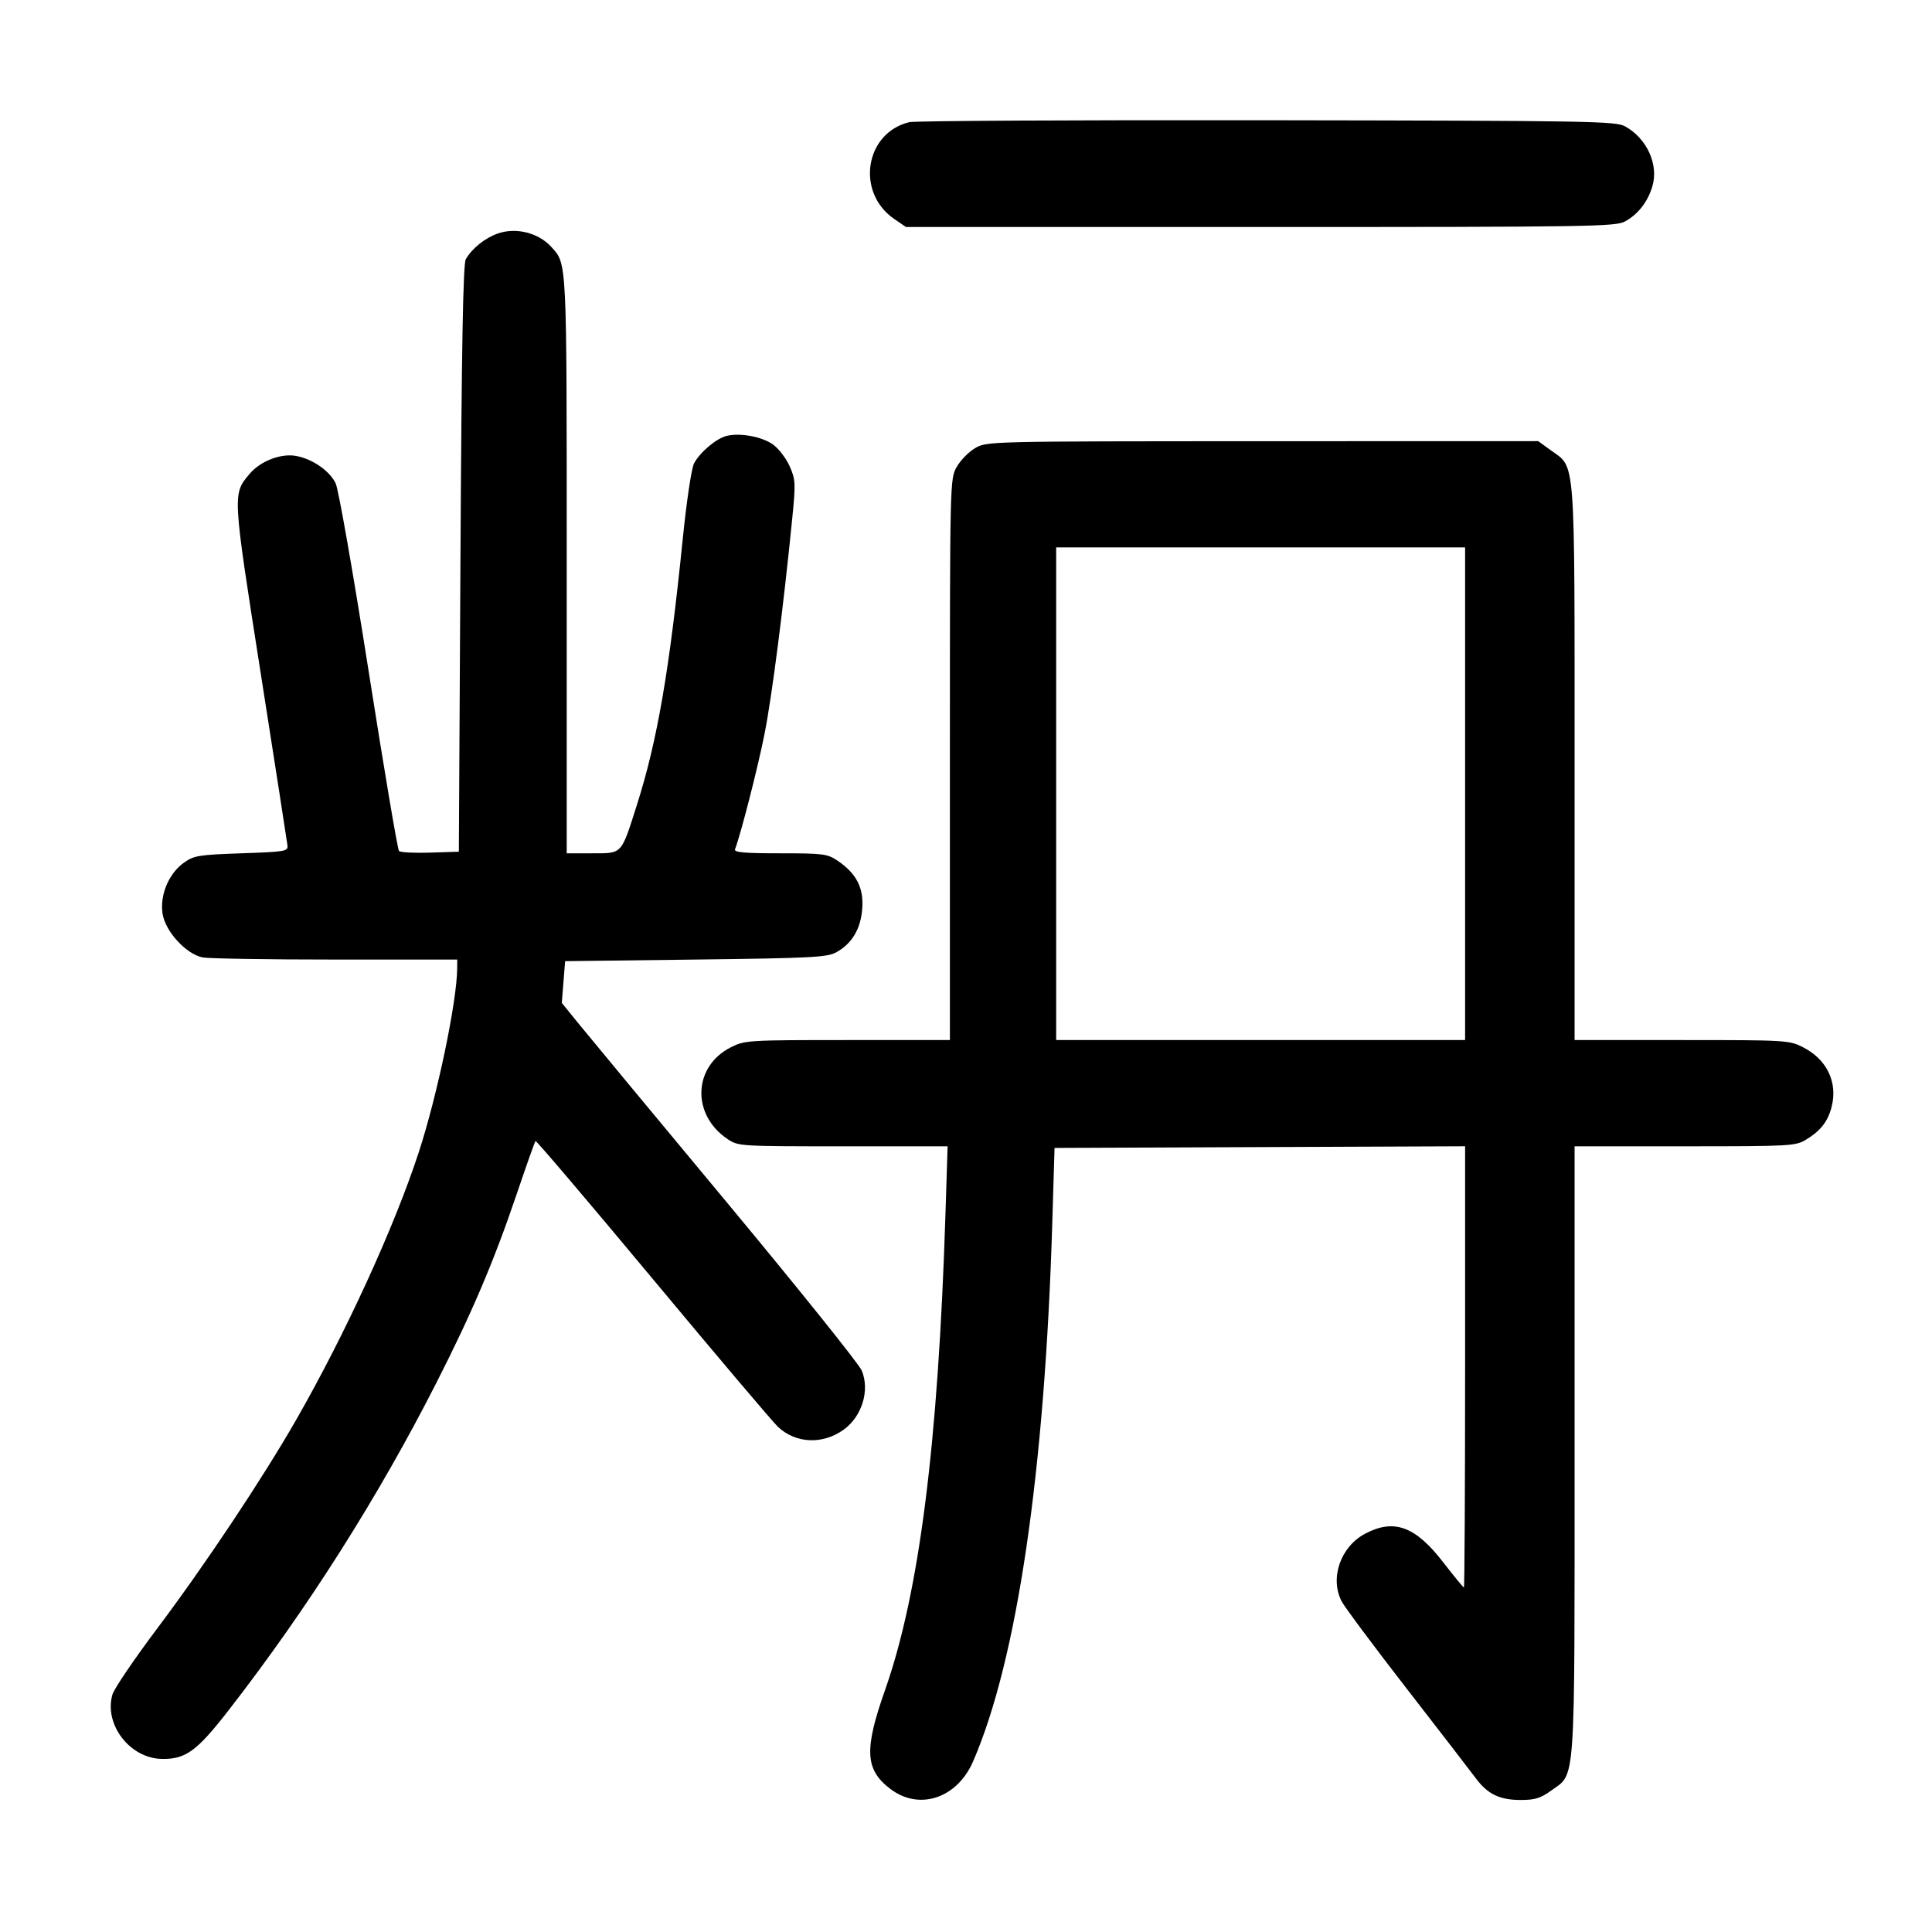
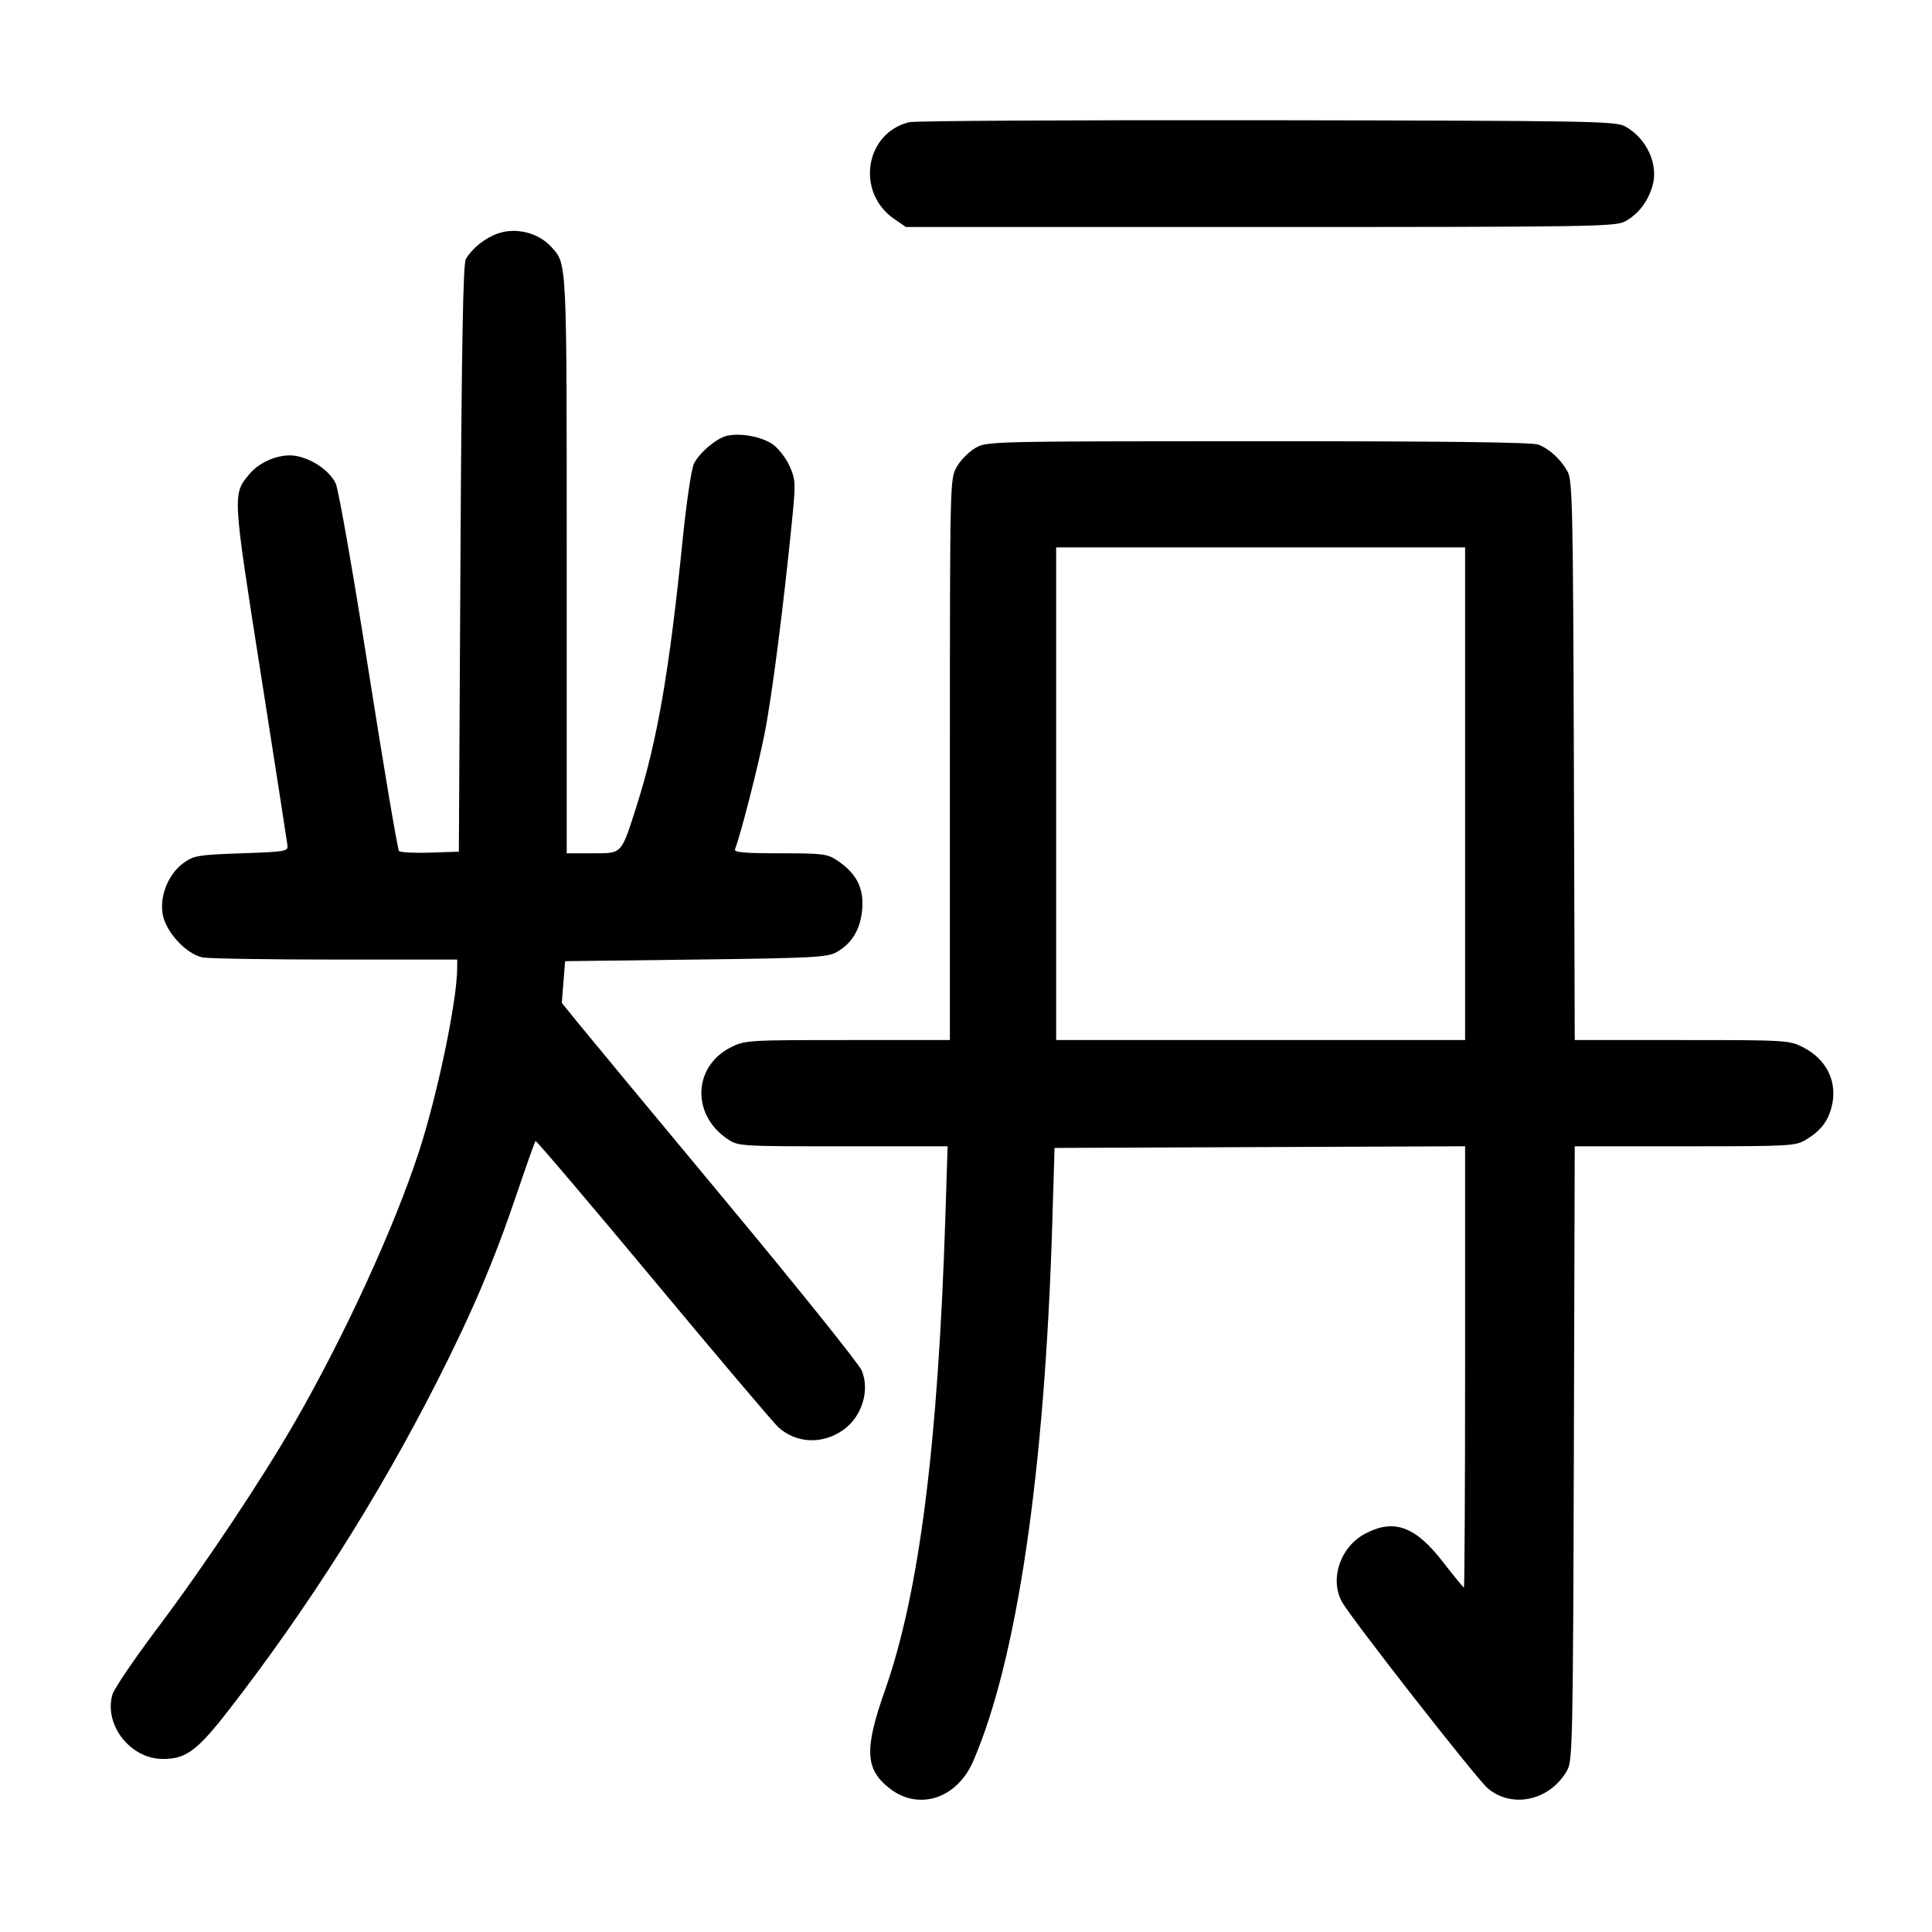
<svg xmlns="http://www.w3.org/2000/svg" width="1000" height="1000" viewBox="0 0 1000 1000" version="1.1" id="svg5">
-   <path d="M470.658 63.226 C 447.635 68.806,442.854 99.638,462.883 113.362 L 468.922 117.500 652.378 117.500 C 823.149 117.500,836.198 117.301,841.103 114.617 C 847.879 110.909,852.836 104.547,855.265 96.441 C 858.627 85.218,852.402 71.566,841.103 65.383 C 836.208 62.705,823.031 62.481,655.833 62.236 C 556.833 62.090,473.504 62.536,470.658 63.226 M257.759 120.831 C 251.062 123.149,244.380 128.497,241.097 134.167 C 239.690 136.596,238.941 178.626,238.333 289.167 L 237.500 440.833 222.652 441.319 C 214.486 441.586,207.226 441.211,206.519 440.485 C 205.813 439.760,198.747 397.917,190.819 347.500 C 182.890 297.083,175.220 253.329,173.774 250.268 C 170.673 243.701,161.614 237.443,153.068 235.962 C 145.247 234.607,134.715 238.710,129.205 245.259 C 120.311 255.828,120.259 254.894,134.923 348.333 C 142.331 395.542,148.567 435.667,148.780 437.500 C 149.147 440.665,147.944 440.875,125.000 441.667 C 102.856 442.430,100.362 442.836,95.207 446.513 C 87.358 452.111,82.688 463.221,84.133 472.860 C 85.514 482.065,96.281 493.840,104.893 495.562 C 107.931 496.170,138.823 496.667,173.542 496.667 L 236.667 496.667 236.636 501.250 C 236.522 518.364,226.348 567.042,216.738 596.448 C 204.055 635.260,178.770 690.428,153.237 735.000 C 135.896 765.271,106.129 809.963,81.375 842.894 C 69.498 858.694,59.070 874.069,58.201 877.061 C 53.702 892.559,67.217 910.158,83.812 910.409 C 96.212 910.597,101.913 906.403,118.720 884.726 C 159.348 832.326,195.756 774.914,225.825 715.833 C 244.337 679.460,255.702 652.737,267.551 617.722 C 272.473 603.178,276.807 590.971,277.181 590.597 C 277.556 590.222,304.886 622.372,337.915 662.041 C 370.945 701.710,400.113 736.159,402.734 738.595 C 411.974 747.180,425.739 747.781,436.564 740.073 C 446.145 733.251,450.332 719.676,446.030 709.380 C 444.614 705.992,412.866 666.436,375.478 621.477 C 338.090 576.519,303.739 535.089,299.143 529.412 L 290.787 519.091 291.643 508.295 L 292.500 497.500 360.000 496.667 C 419.921 495.927,428.093 495.509,432.785 492.942 C 441.013 488.441,445.570 480.749,446.313 470.109 C 447.061 459.412,443.211 452.025,433.464 445.456 C 428.259 441.949,426.048 441.667,403.742 441.667 C 385.148 441.667,379.826 441.191,380.442 439.583 C 383.427 431.791,392.237 397.379,395.696 380.000 C 399.545 360.656,405.532 314.110,410.086 268.122 C 411.874 250.060,411.781 248.239,408.712 241.302 C 406.902 237.209,403.007 232.141,400.058 230.041 C 394.380 225.998,382.956 223.897,376.061 225.627 C 370.681 226.978,362.170 234.191,359.215 239.907 C 357.898 242.453,355.346 259.597,353.353 279.292 C 346.482 347.162,340.233 383.376,329.648 416.667 C 321.418 442.549,322.230 441.667,306.624 441.667 L 293.333 441.667 293.333 292.446 C 293.333 132.911,293.523 136.831,285.357 127.807 C 278.749 120.505,267.160 117.576,257.759 120.831 M504.764 231.929 C 501.426 233.865,497.114 238.262,495.181 241.701 C 491.681 247.928,491.667 248.551,491.667 393.144 L 491.667 538.333 438.686 538.333 C 387.055 538.333,385.517 538.429,378.283 542.083 C 358.715 551.969,357.797 576.915,376.536 589.544 C 382.099 593.292,382.746 593.333,436.320 593.333 L 490.481 593.333 489.358 628.750 C 485.585 747.720,475.800 824.611,458.020 875.000 C 447.211 905.632,447.770 915.983,460.769 925.897 C 475.777 937.345,495.378 930.846,503.690 911.667 C 526.442 859.163,540.761 761.863,544.649 633.333 L 545.833 594.167 652.083 593.738 L 758.333 593.309 758.333 707.488 C 758.333 770.286,758.052 821.667,757.708 821.667 C 757.364 821.667,752.511 815.757,746.924 808.534 C 732.561 789.967,721.525 785.945,706.600 793.838 C 693.865 800.572,688.213 816.811,694.421 828.833 C 695.935 831.766,711.138 852.167,728.204 874.167 C 745.270 896.167,761.320 916.980,763.870 920.418 C 769.977 928.655,776.216 931.667,787.167 931.667 C 794.451 931.667,797.437 930.746,802.834 926.837 C 815.700 917.517,815.000 927.645,815.000 750.800 L 815.000 593.333 872.083 593.327 C 926.913 593.321,929.391 593.184,934.839 589.863 C 942.368 585.273,946.093 580.489,948.040 572.913 C 951.299 560.233,945.635 548.387,933.299 542.083 C 926.123 538.417,924.730 538.333,870.480 538.333 L 815.000 538.333 815.000 395.034 C 815.000 234.019,815.632 242.434,802.834 233.163 L 796.167 228.333 653.500 228.372 C 511.382 228.410,510.810 228.423,504.764 231.929 M758.333 410.833 L 758.333 538.333 652.500 538.333 L 546.667 538.333 546.667 410.833 L 546.667 283.333 652.500 283.333 L 758.333 283.333 758.333 410.833 " stroke="none" fill-rule="evenodd" fill="black" />
+   <path d="M470.658 63.226 C 447.635 68.806,442.854 99.638,462.883 113.362 L 468.922 117.500 652.378 117.500 C 823.149 117.500,836.198 117.301,841.103 114.617 C 847.879 110.909,852.836 104.547,855.265 96.441 C 858.627 85.218,852.402 71.566,841.103 65.383 C 836.208 62.705,823.031 62.481,655.833 62.236 C 556.833 62.090,473.504 62.536,470.658 63.226 M257.759 120.831 C 251.062 123.149,244.380 128.497,241.097 134.167 C 239.690 136.596,238.941 178.626,238.333 289.167 L 237.500 440.833 222.652 441.319 C 214.486 441.586,207.226 441.211,206.519 440.485 C 205.813 439.760,198.747 397.917,190.819 347.500 C 182.890 297.083,175.220 253.329,173.774 250.268 C 170.673 243.701,161.614 237.443,153.068 235.962 C 145.247 234.607,134.715 238.710,129.205 245.259 C 120.311 255.828,120.259 254.894,134.923 348.333 C 142.331 395.542,148.567 435.667,148.780 437.500 C 149.147 440.665,147.944 440.875,125.000 441.667 C 102.856 442.430,100.362 442.836,95.207 446.513 C 87.358 452.111,82.688 463.221,84.133 472.860 C 85.514 482.065,96.281 493.840,104.893 495.562 C 107.931 496.170,138.823 496.667,173.542 496.667 L 236.667 496.667 236.636 501.250 C 236.522 518.364,226.348 567.042,216.738 596.448 C 204.055 635.260,178.770 690.428,153.237 735.000 C 135.896 765.271,106.129 809.963,81.375 842.894 C 69.498 858.694,59.070 874.069,58.201 877.061 C 53.702 892.559,67.217 910.158,83.812 910.409 C 96.212 910.597,101.913 906.403,118.720 884.726 C 159.348 832.326,195.756 774.914,225.825 715.833 C 244.337 679.460,255.702 652.737,267.551 617.722 C 272.473 603.178,276.807 590.971,277.181 590.597 C 277.556 590.222,304.886 622.372,337.915 662.041 C 370.945 701.710,400.113 736.159,402.734 738.595 C 411.974 747.180,425.739 747.781,436.564 740.073 C 446.145 733.251,450.332 719.676,446.030 709.380 C 444.614 705.992,412.866 666.436,375.478 621.477 C 338.090 576.519,303.739 535.089,299.143 529.412 L 290.787 519.091 291.643 508.295 L 292.500 497.500 360.000 496.667 C 419.921 495.927,428.093 495.509,432.785 492.942 C 441.013 488.441,445.570 480.749,446.313 470.109 C 447.061 459.412,443.211 452.025,433.464 445.456 C 428.259 441.949,426.048 441.667,403.742 441.667 C 385.148 441.667,379.826 441.191,380.442 439.583 C 383.427 431.791,392.237 397.379,395.696 380.000 C 399.545 360.656,405.532 314.110,410.086 268.122 C 411.874 250.060,411.781 248.239,408.712 241.302 C 406.902 237.209,403.007 232.141,400.058 230.041 C 394.380 225.998,382.956 223.897,376.061 225.627 C 370.681 226.978,362.170 234.191,359.215 239.907 C 357.898 242.453,355.346 259.597,353.353 279.292 C 346.482 347.162,340.233 383.376,329.648 416.667 C 321.418 442.549,322.230 441.667,306.624 441.667 L 293.333 441.667 293.333 292.446 C 293.333 132.911,293.523 136.831,285.357 127.807 C 278.749 120.505,267.160 117.576,257.759 120.831 M504.764 231.929 C 501.426 233.865,497.114 238.262,495.181 241.701 C 491.681 247.928,491.667 248.551,491.667 393.144 L 491.667 538.333 438.686 538.333 C 387.055 538.333,385.517 538.429,378.283 542.083 C 358.715 551.969,357.797 576.915,376.536 589.544 C 382.099 593.292,382.746 593.333,436.320 593.333 L 490.481 593.333 489.358 628.750 C 485.585 747.720,475.800 824.611,458.020 875.000 C 447.211 905.632,447.770 915.983,460.769 925.897 C 475.777 937.345,495.378 930.846,503.690 911.667 C 526.442 859.163,540.761 761.863,544.649 633.333 L 545.833 594.167 652.083 593.738 L 758.333 593.309 758.333 707.488 C 758.333 770.286,758.052 821.667,757.708 821.667 C 757.364 821.667,752.511 815.757,746.924 808.534 C 732.561 789.967,721.525 785.945,706.600 793.838 C 693.873 800.568,688.211 816.817,694.414 828.812 C 698.378 836.477,764.197 920.694,770.116 925.675 C 782.903 936.435,802.680 931.814,811.310 916.051 C 813.942 911.244,814.203 898.344,814.624 752.083 L 815.081 593.333 872.124 593.327 C 926.913 593.321,929.391 593.184,934.839 589.863 C 942.368 585.273,946.093 580.489,948.040 572.913 C 951.299 560.233,945.635 548.387,933.299 542.083 C 926.124 538.417,924.728 538.333,870.524 538.333 L 815.089 538.333 814.628 393.750 C 814.210 262.882,813.905 248.692,811.408 244.167 C 807.834 237.688,802.026 232.341,796.142 230.111 C 792.950 228.902,746.568 228.346,651.142 228.372 C 511.424 228.410,510.808 228.425,504.764 231.929 M758.333 410.833 L 758.333 538.333 652.500 538.333 L 546.667 538.333 546.667 410.833 L 546.667 283.333 652.500 283.333 L 758.333 283.333 758.333 410.833 " stroke="none" fill-rule="evenodd" fill="black" />
</svg>
